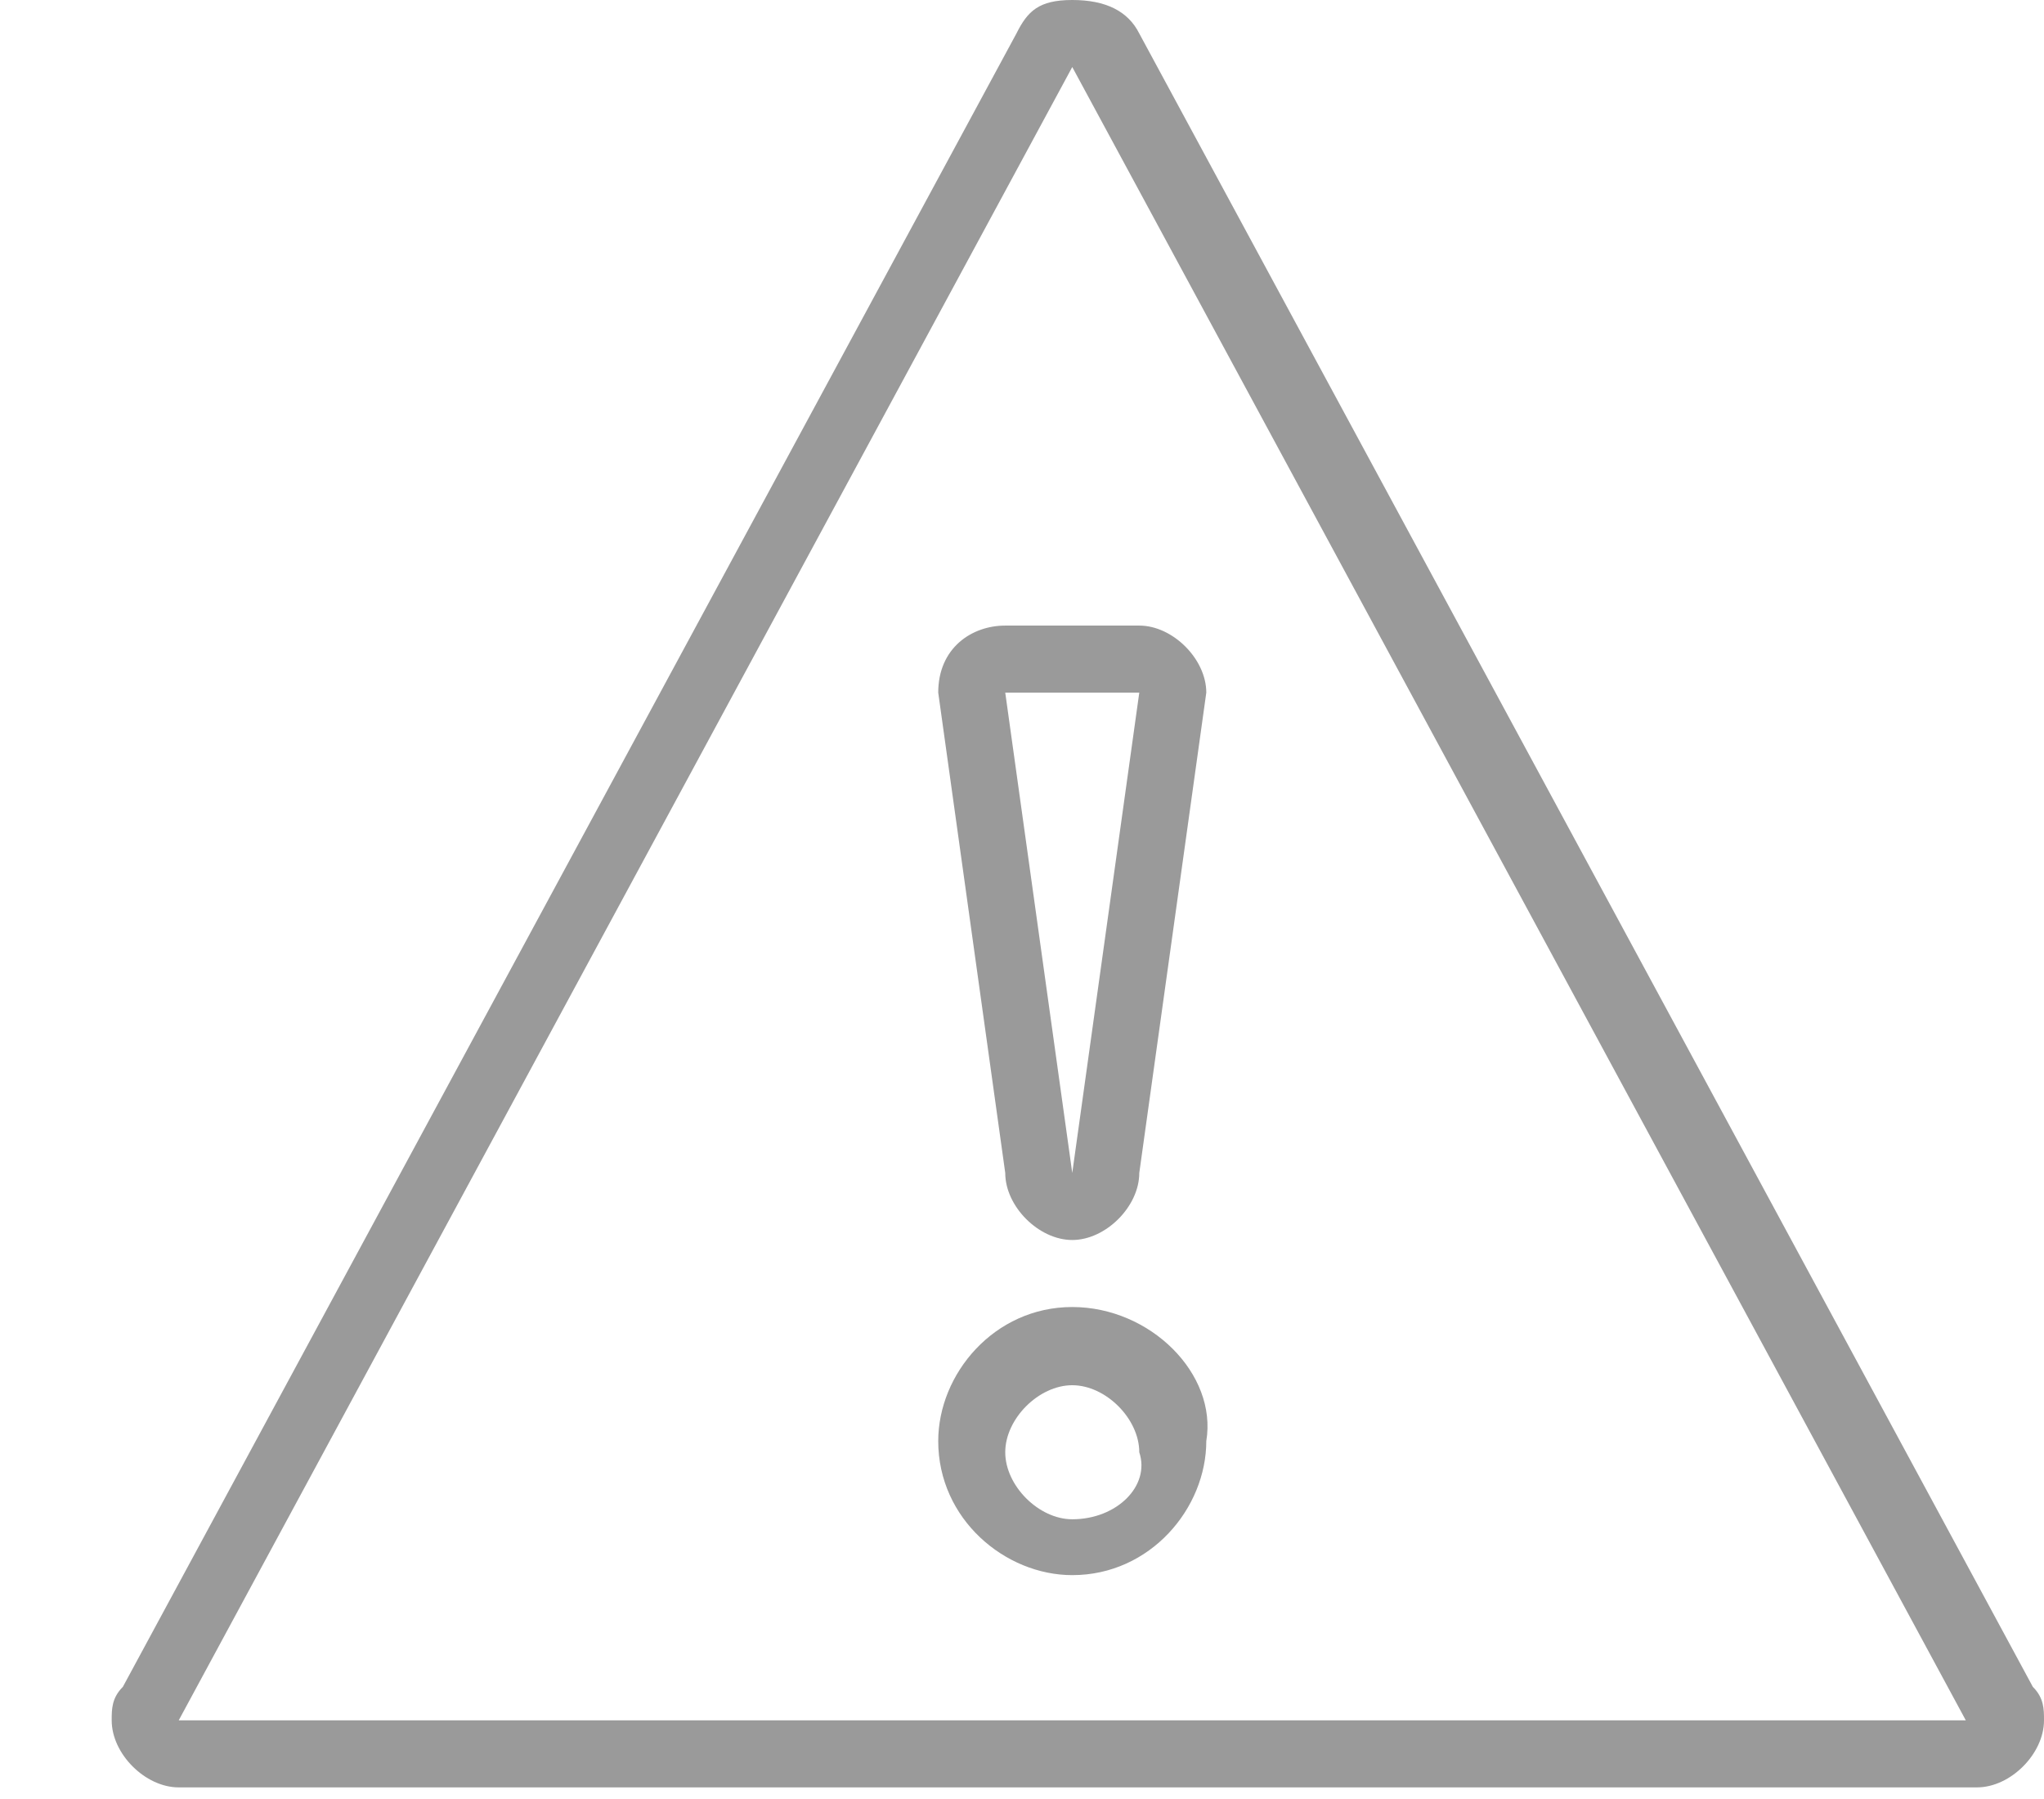
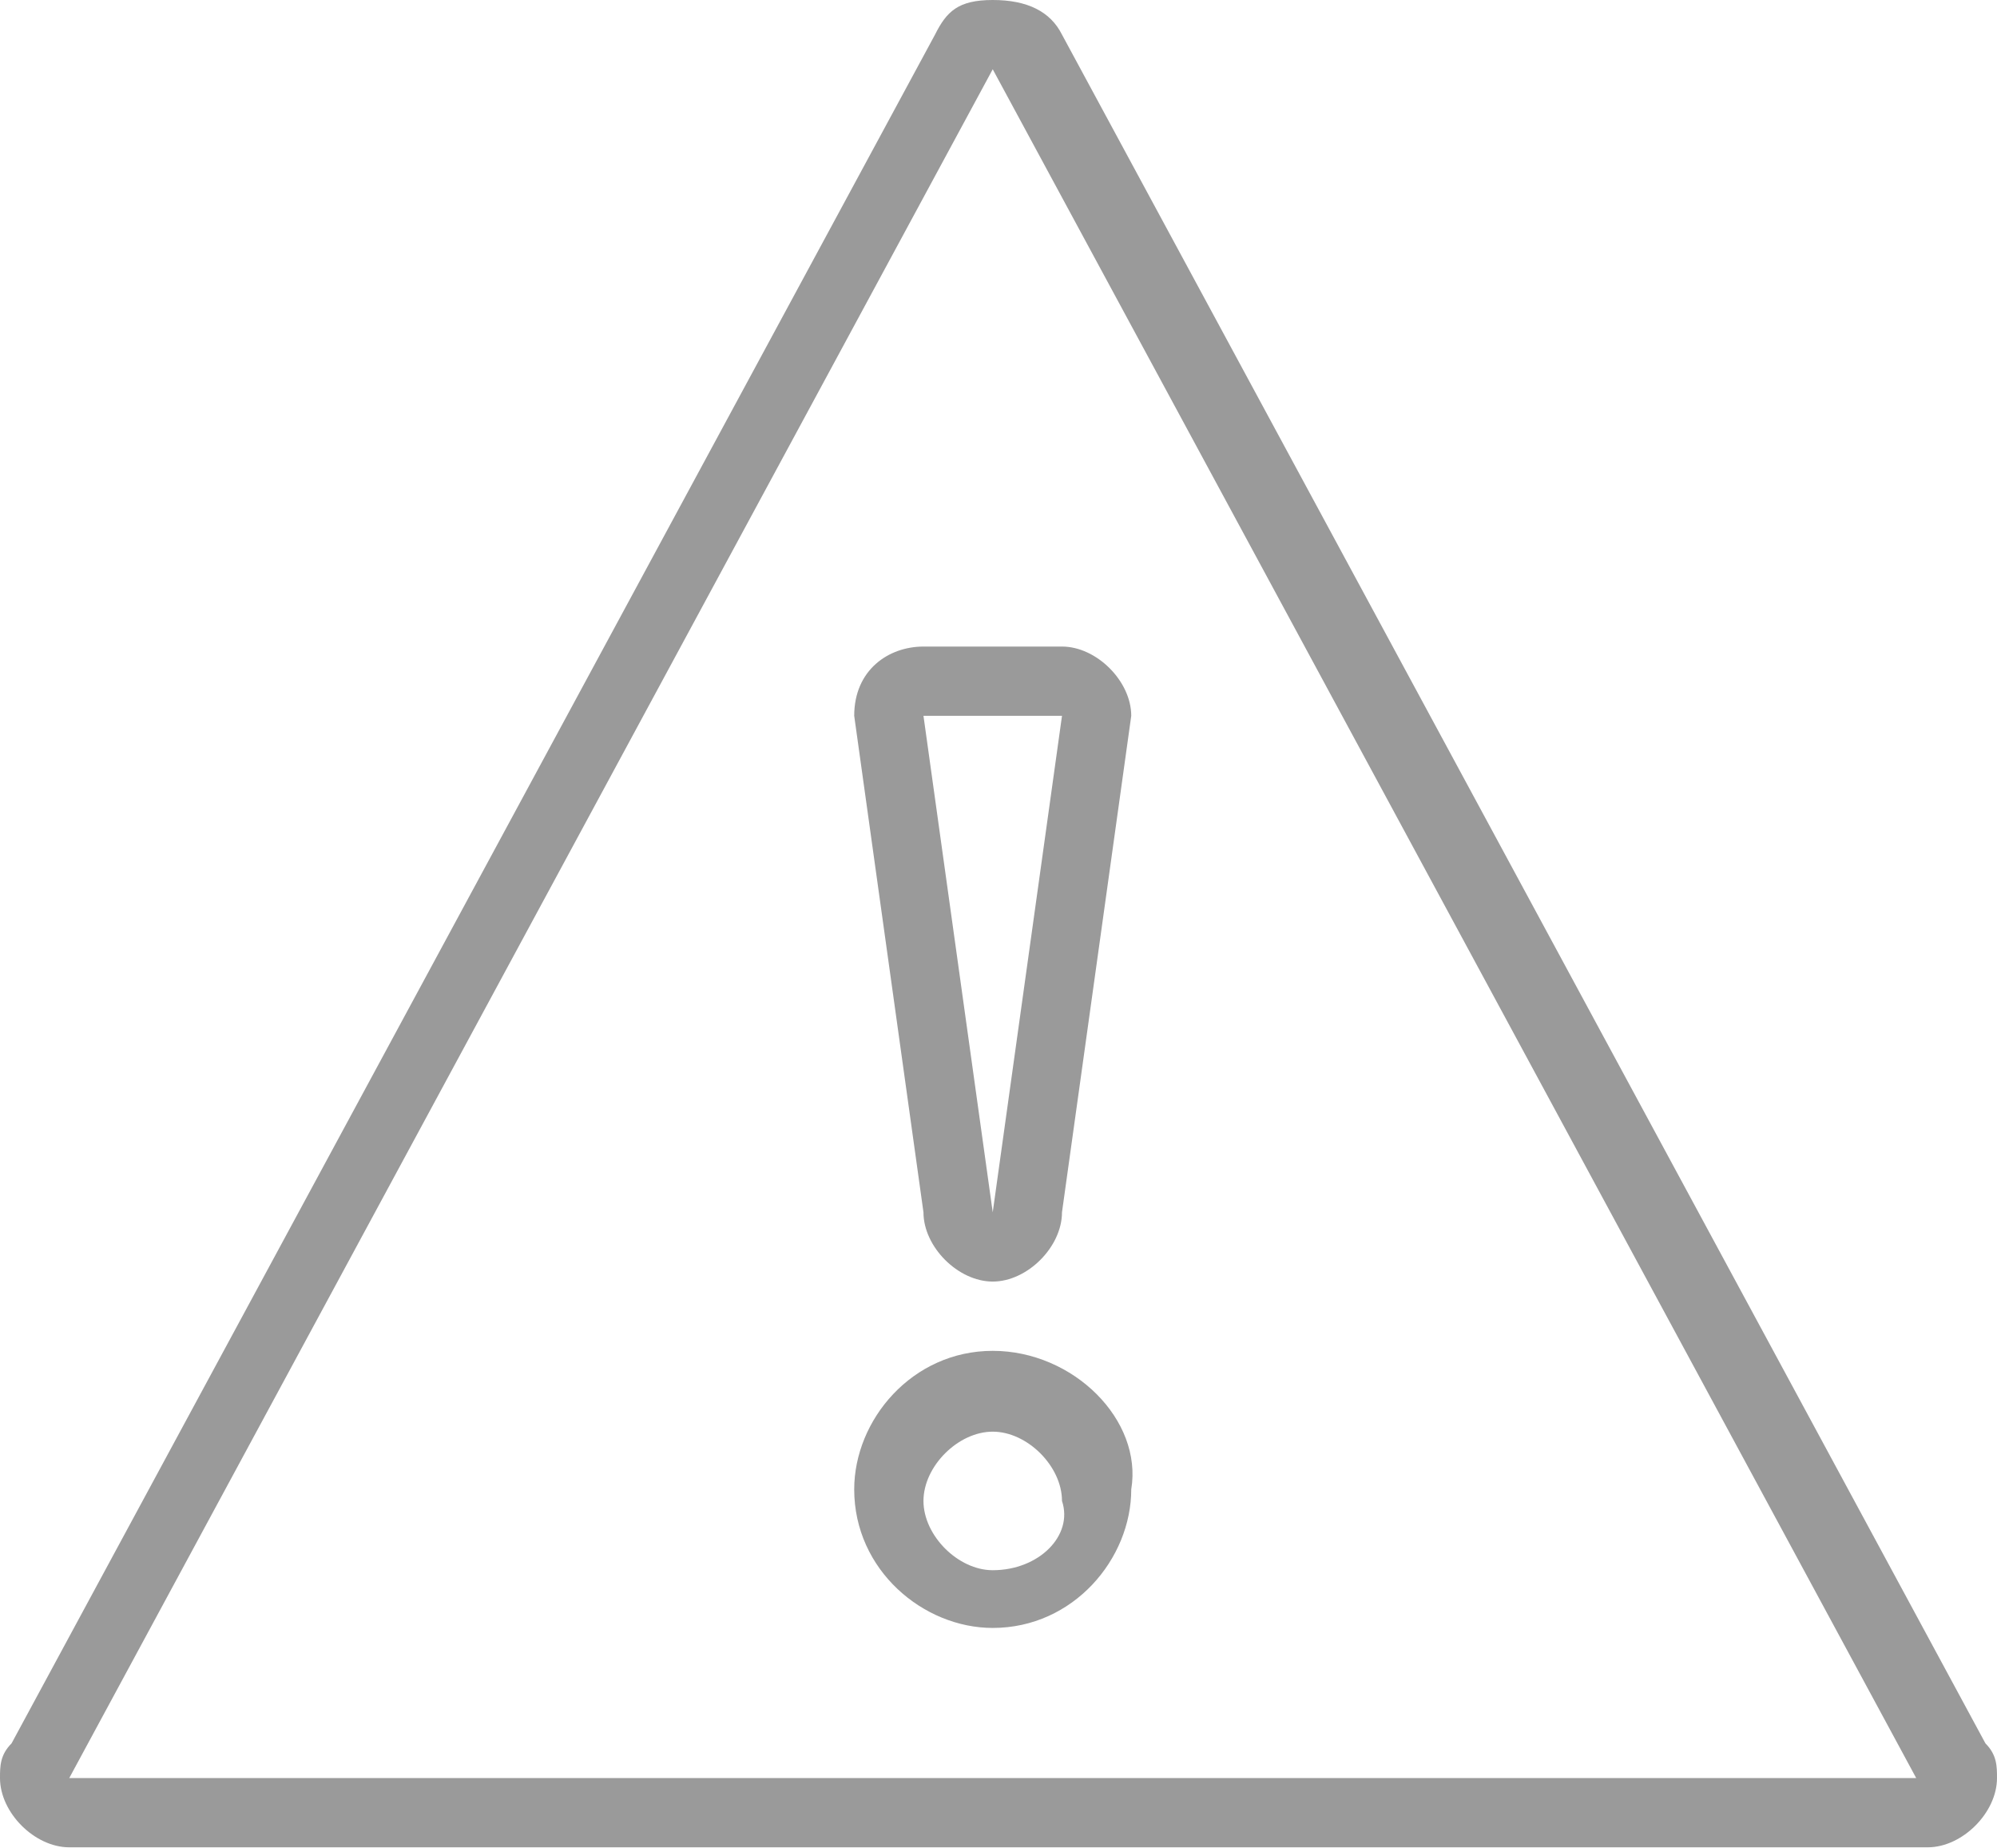
- <svg xmlns="http://www.w3.org/2000/svg" version="1.1" id="Layer_1" x="0px" y="0px" viewBox="0 0 18.3 16.1" enable-background="new 0 0 18.3 16.1" xml:space="preserve">
+ <svg xmlns="http://www.w3.org/2000/svg" version="1.1" id="Layer_1" x="0px" y="0px" width="578.558px" height="535.082px" viewBox="33.442 126.787 578.558 535.082" enable-background="new 33.442 126.787 578.558 535.082" xml:space="preserve">
  <g id="_x37_91-warning_x40_2x.png_47_">
    <g>
-       <path fill="#9A9A9A" d="M9.6,11.7c-0.7,0-1.2,0.6-1.2,1.2c0,0.7,0.6,1.2,1.2,1.2c0.7,0,1.2-0.6,1.2-1.2    C10.9,12.3,10.3,11.7,9.6,11.7z M9.6,13.6C9.3,13.6,9,13.3,9,13c0-0.3,0.3-0.6,0.6-0.6c0.3,0,0.6,0.3,0.6,0.6    C10.3,13.3,10,13.6,9.6,13.6z M8.4,6.2L9,10.5c0,0.3,0.3,0.6,0.6,0.6c0.3,0,0.6-0.3,0.6-0.6l0.6-4.3c0-0.3-0.3-0.6-0.6-0.6H9    C8.7,5.6,8.4,5.8,8.4,6.2z M9.6,10.5L9,6.2h1.2L9.6,10.5z M18.2,15.1L18.2,15.1l-8-14.8l0,0C10.1,0.1,9.9,0,9.6,0S9.2,0.1,9.1,0.3    l0,0l-8,14.8l0,0C1,15.2,1,15.3,1,15.4c0,0.3,0.3,0.6,0.6,0.6h16.1c0.3,0,0.6-0.3,0.6-0.6C18.3,15.3,18.3,15.2,18.2,15.1z     M17.1,15.4h-0.3H2.5H2.2H1.6l8-14.8l8,14.8H17.1z" />
+       <path fill="#9A9A9A" d="M321.049,518.065c-23.41,0-40.131,20.065-40.131,40.131c0,23.41,20.065,40.132,40.131,40.132    c23.41,0,40.132-20.065,40.132-40.132C364.524,538.131,344.459,518.065,321.049,518.065z M321.049,581.606    c-10.032,0-20.065-10.032-20.065-20.065s10.033-20.065,20.065-20.065c10.033,0,20.066,10.032,20.066,20.065    C344.459,571.574,334.426,581.606,321.049,581.606z M280.918,334.131l20.065,143.803c0,10.032,10.033,20.065,20.065,20.065    c10.033,0,20.066-10.033,20.066-20.065l20.065-143.803c0-10.033-10.033-20.066-20.065-20.066h-40.132    C290.951,314.065,280.918,320.754,280.918,334.131z M321.049,477.935l-20.065-143.803h40.132L321.049,477.935z M608.656,631.771    L608.656,631.771L341.115,136.82l0,0c-3.345-6.689-10.033-10.033-20.066-10.033c-10.032,0-13.377,3.344-16.721,10.033l0,0    L36.787,631.771l0,0c-3.345,3.344-3.345,6.688-3.345,10.033c0,10.032,10.033,20.065,20.066,20.065h538.426    c10.032,0,20.065-10.033,20.065-20.065C612,638.459,612,635.114,608.656,631.771z M571.869,641.804h-10.033H83.606H73.574H53.508    l267.541-494.951L588.59,641.804H571.869z" />
    </g>
  </g>
</svg>
